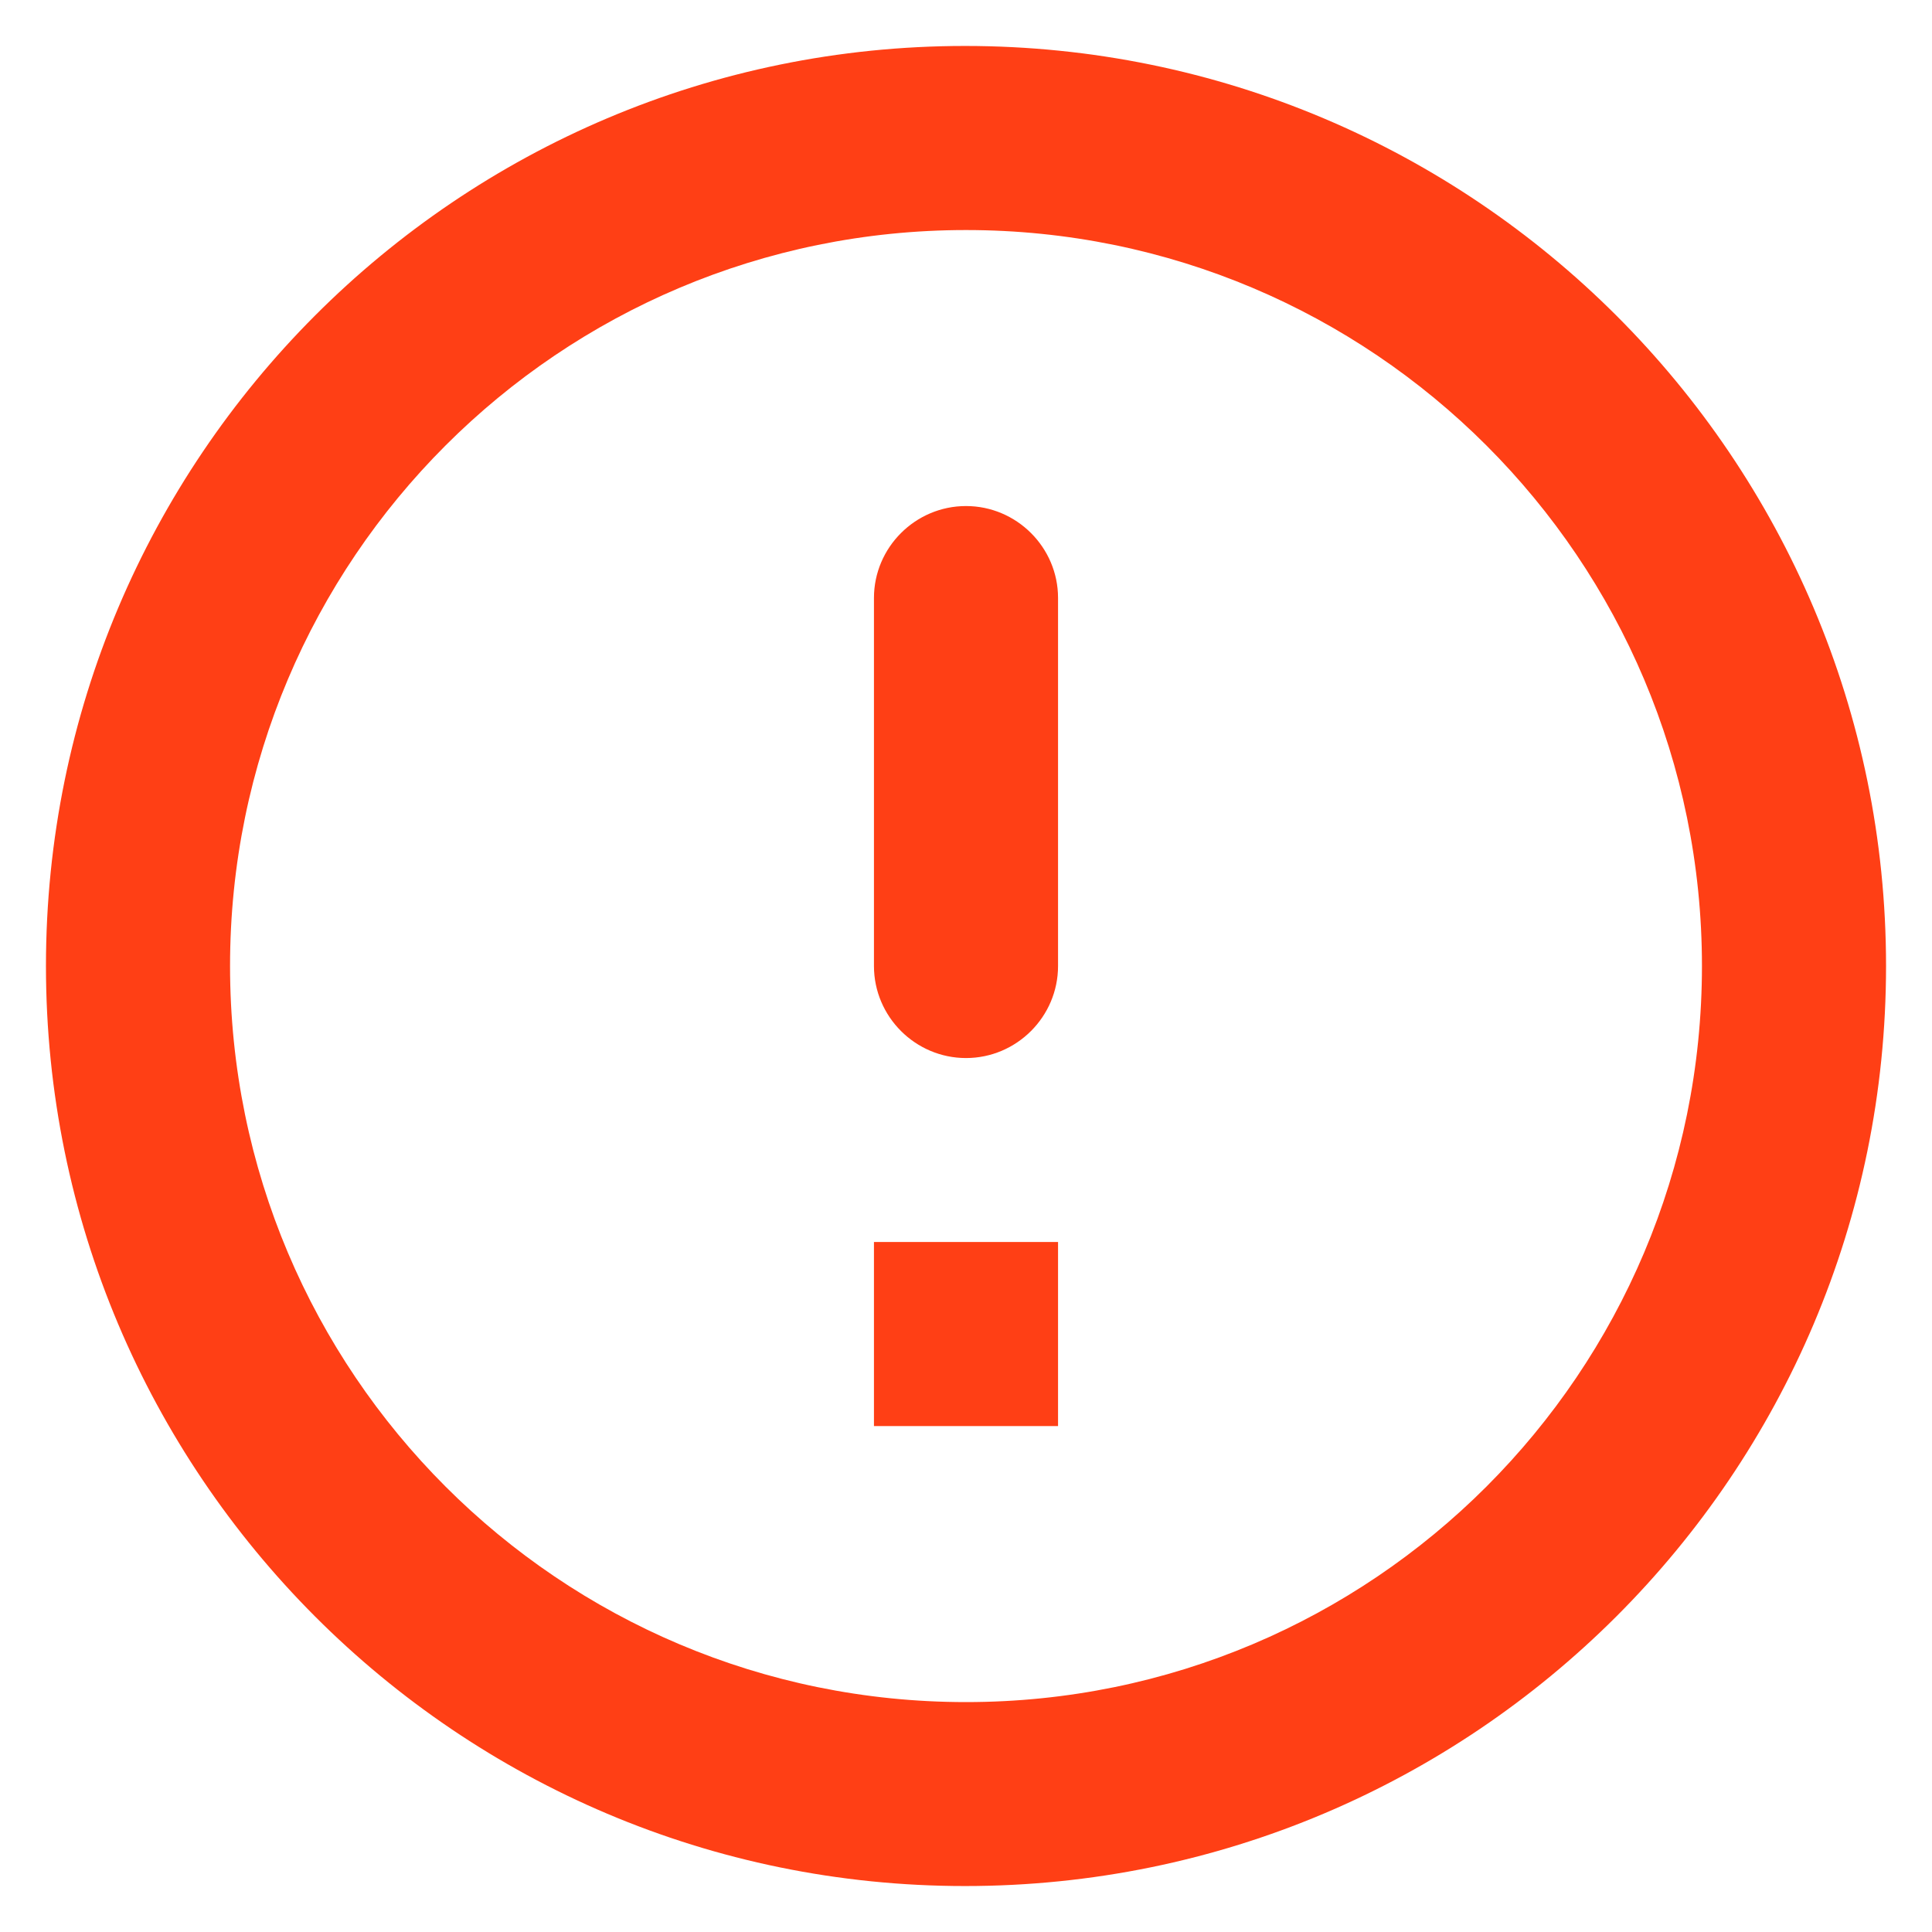
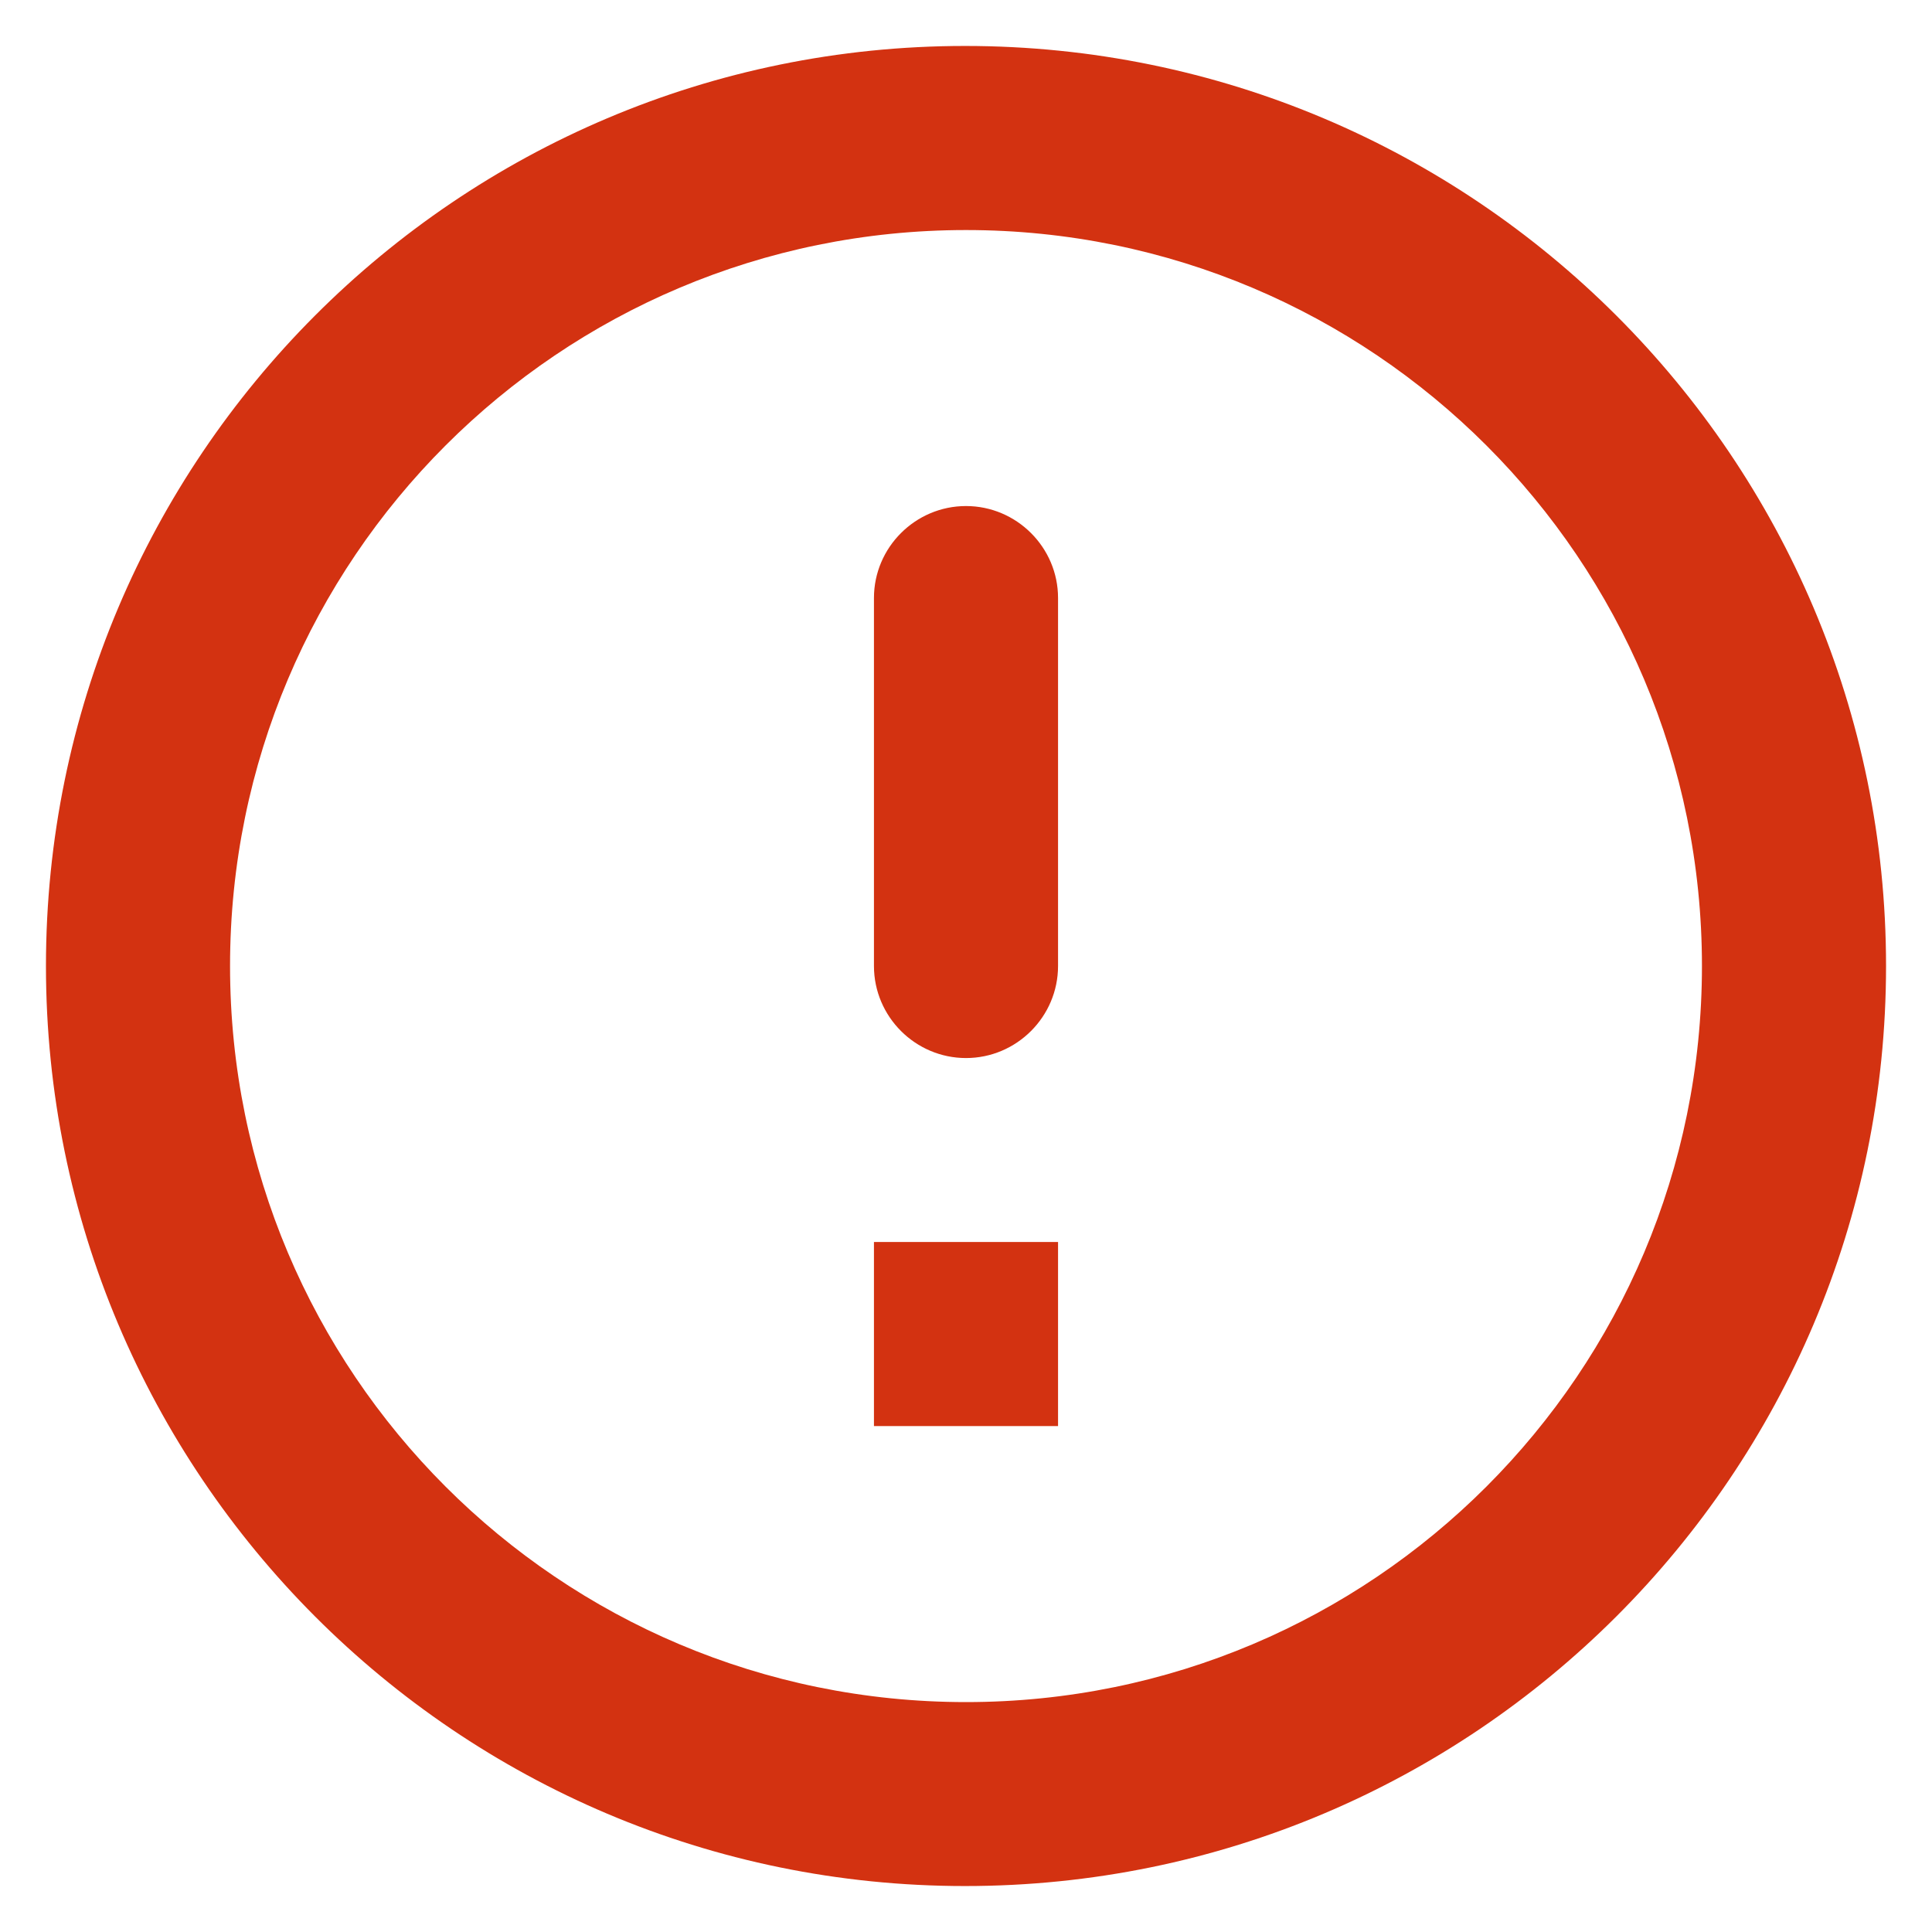
- <svg xmlns="http://www.w3.org/2000/svg" viewBox="0 0 14 14" fill="#FF3F15">
+ <svg xmlns="http://www.w3.org/2000/svg" viewBox="0 0 14 14" fill="#D33211">
  <path d="M7 3.667C7.367 3.667 7.667 3.967 7.667 4.333V7C7.667 7.367 7.367 7.667 7 7.667C6.633 7.667 6.333 7.367 6.333 7V4.333C6.333 3.967 6.633 3.667 7 3.667ZM6.993 0.333C3.313 0.333 0.333 3.32 0.333 7C0.333 10.68 3.313 13.667 6.993 13.667C10.68 13.667 13.667 10.68 13.667 7C13.667 3.32 10.68 0.333 6.993 0.333ZM7 12.334C4.053 12.334 1.667 9.947 1.667 7C1.667 4.053 4.053 1.667 7 1.667C9.947 1.667 12.333 4.053 12.333 7C12.333 9.947 9.947 12.334 7 12.334ZM7.667 10.334H6.333V9H7.667V10.334Z" fill="inherit" />
</svg>
